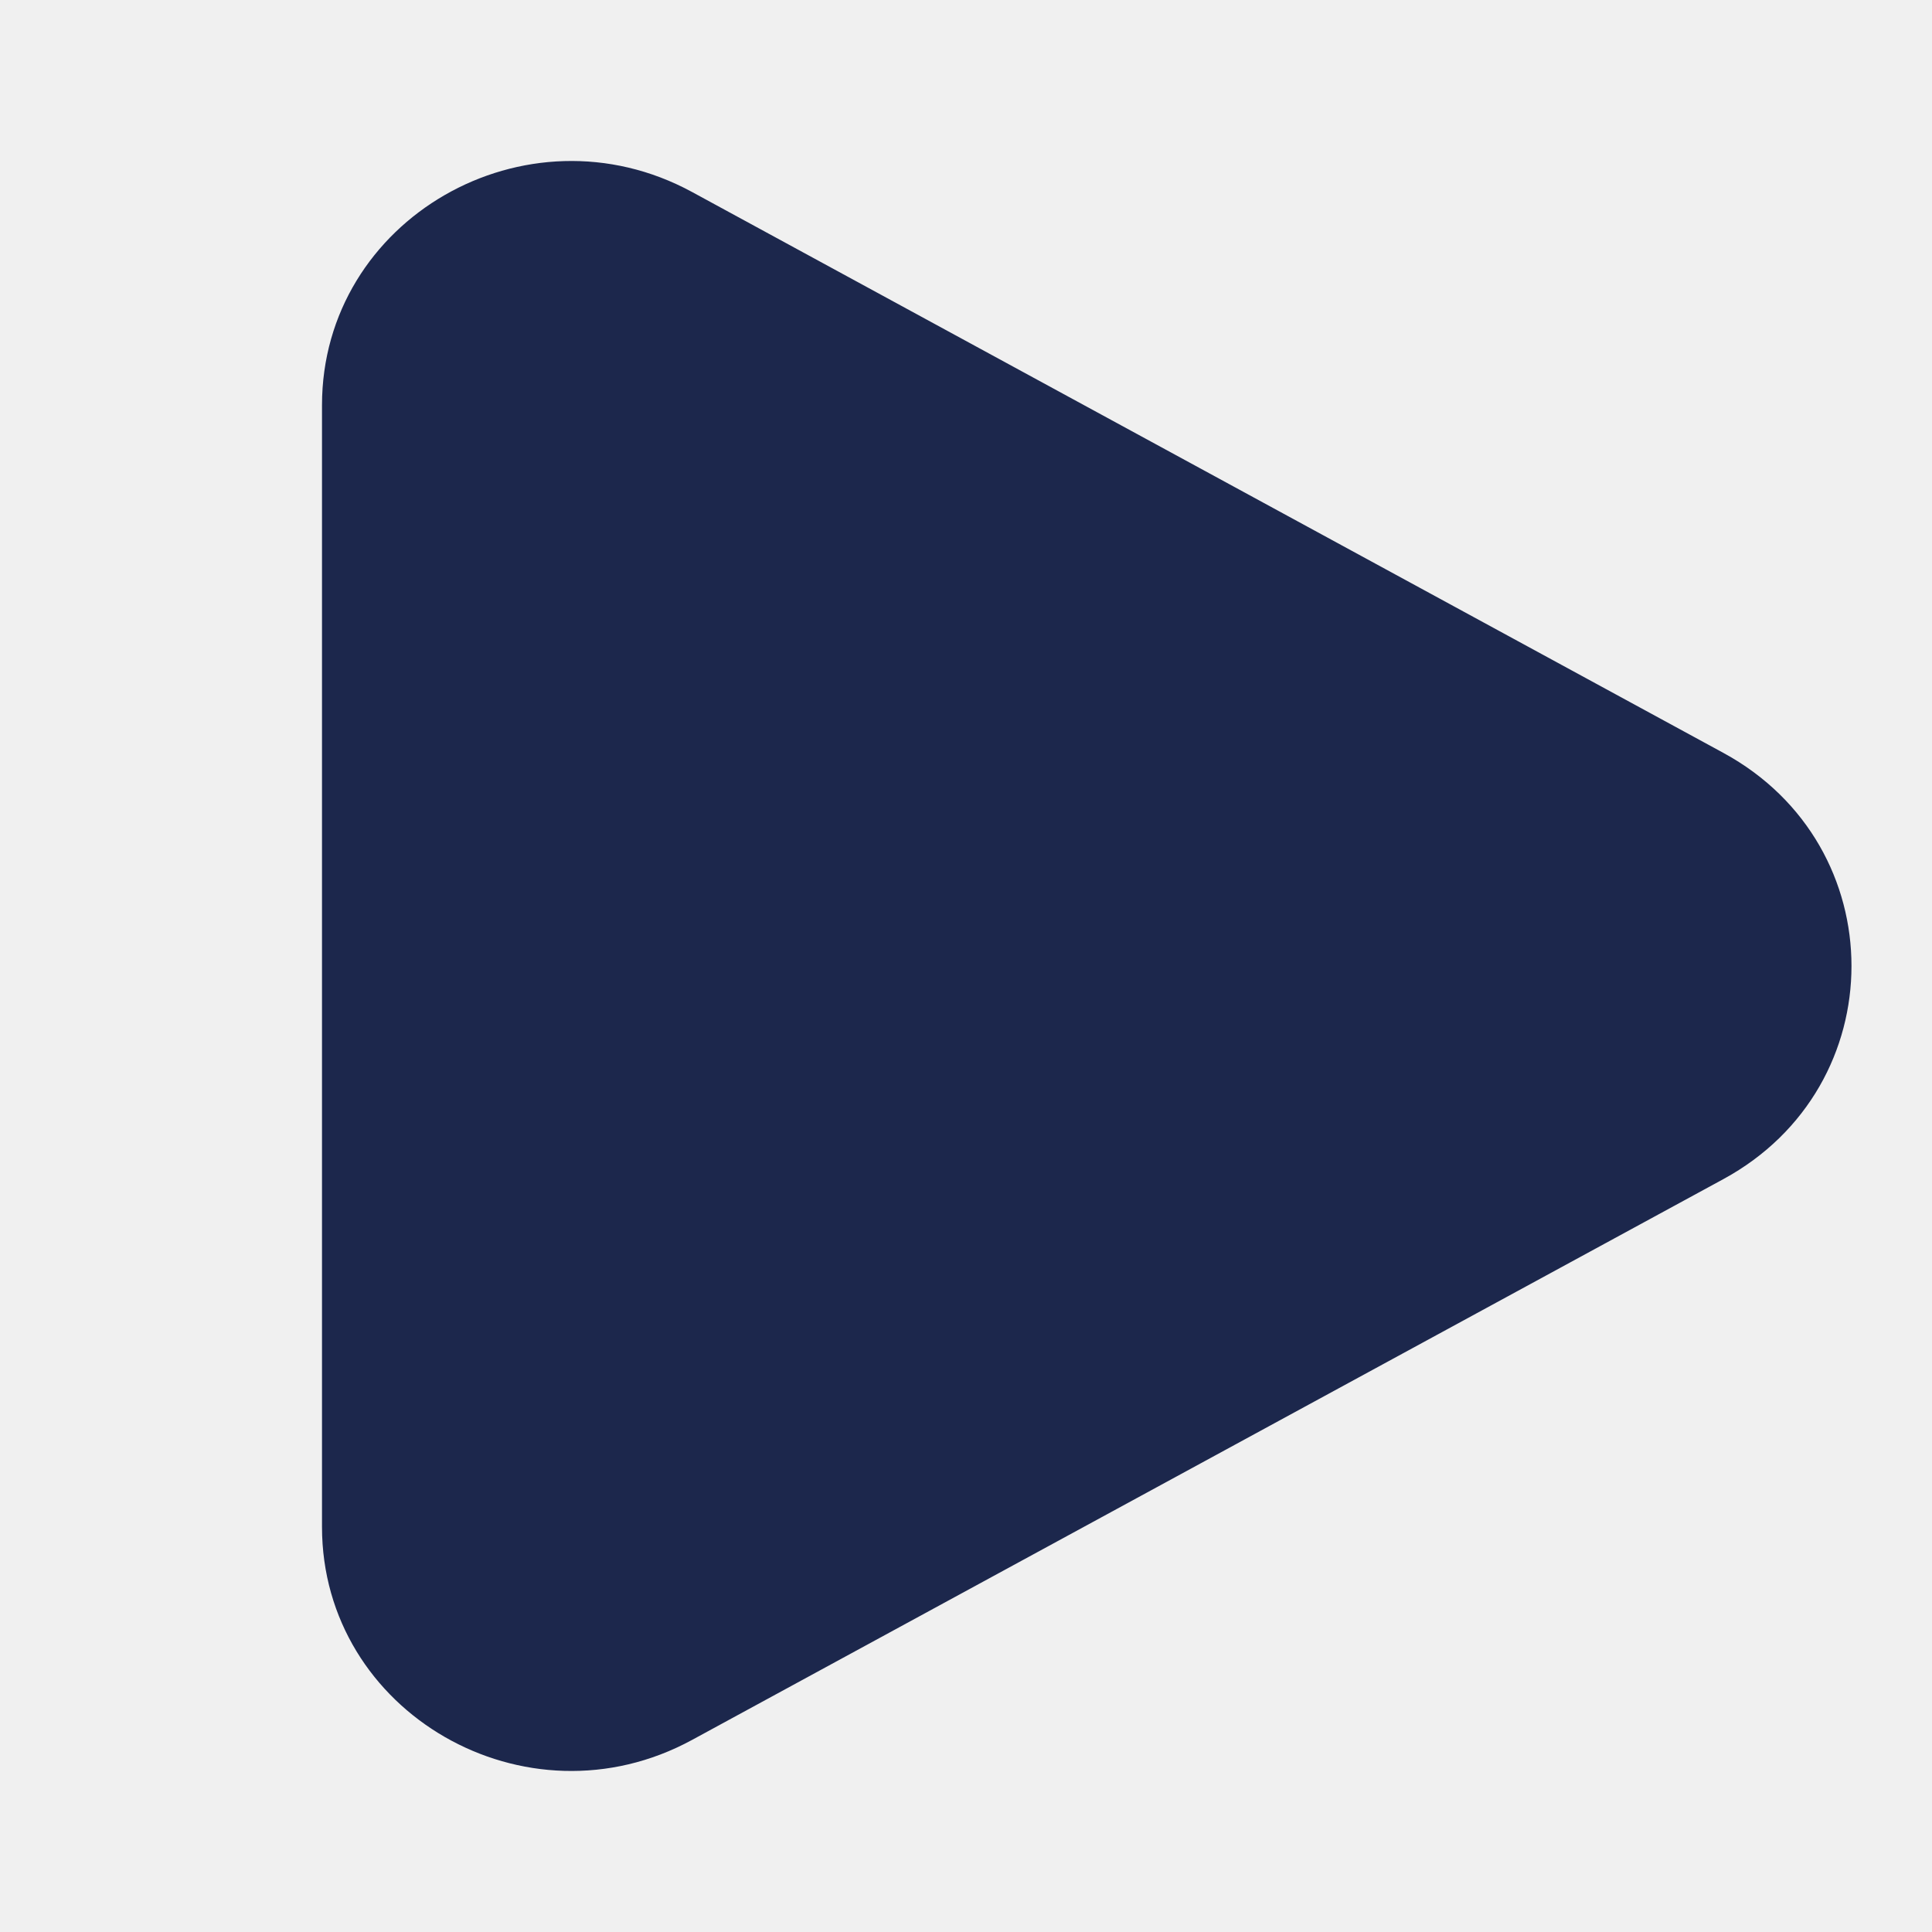
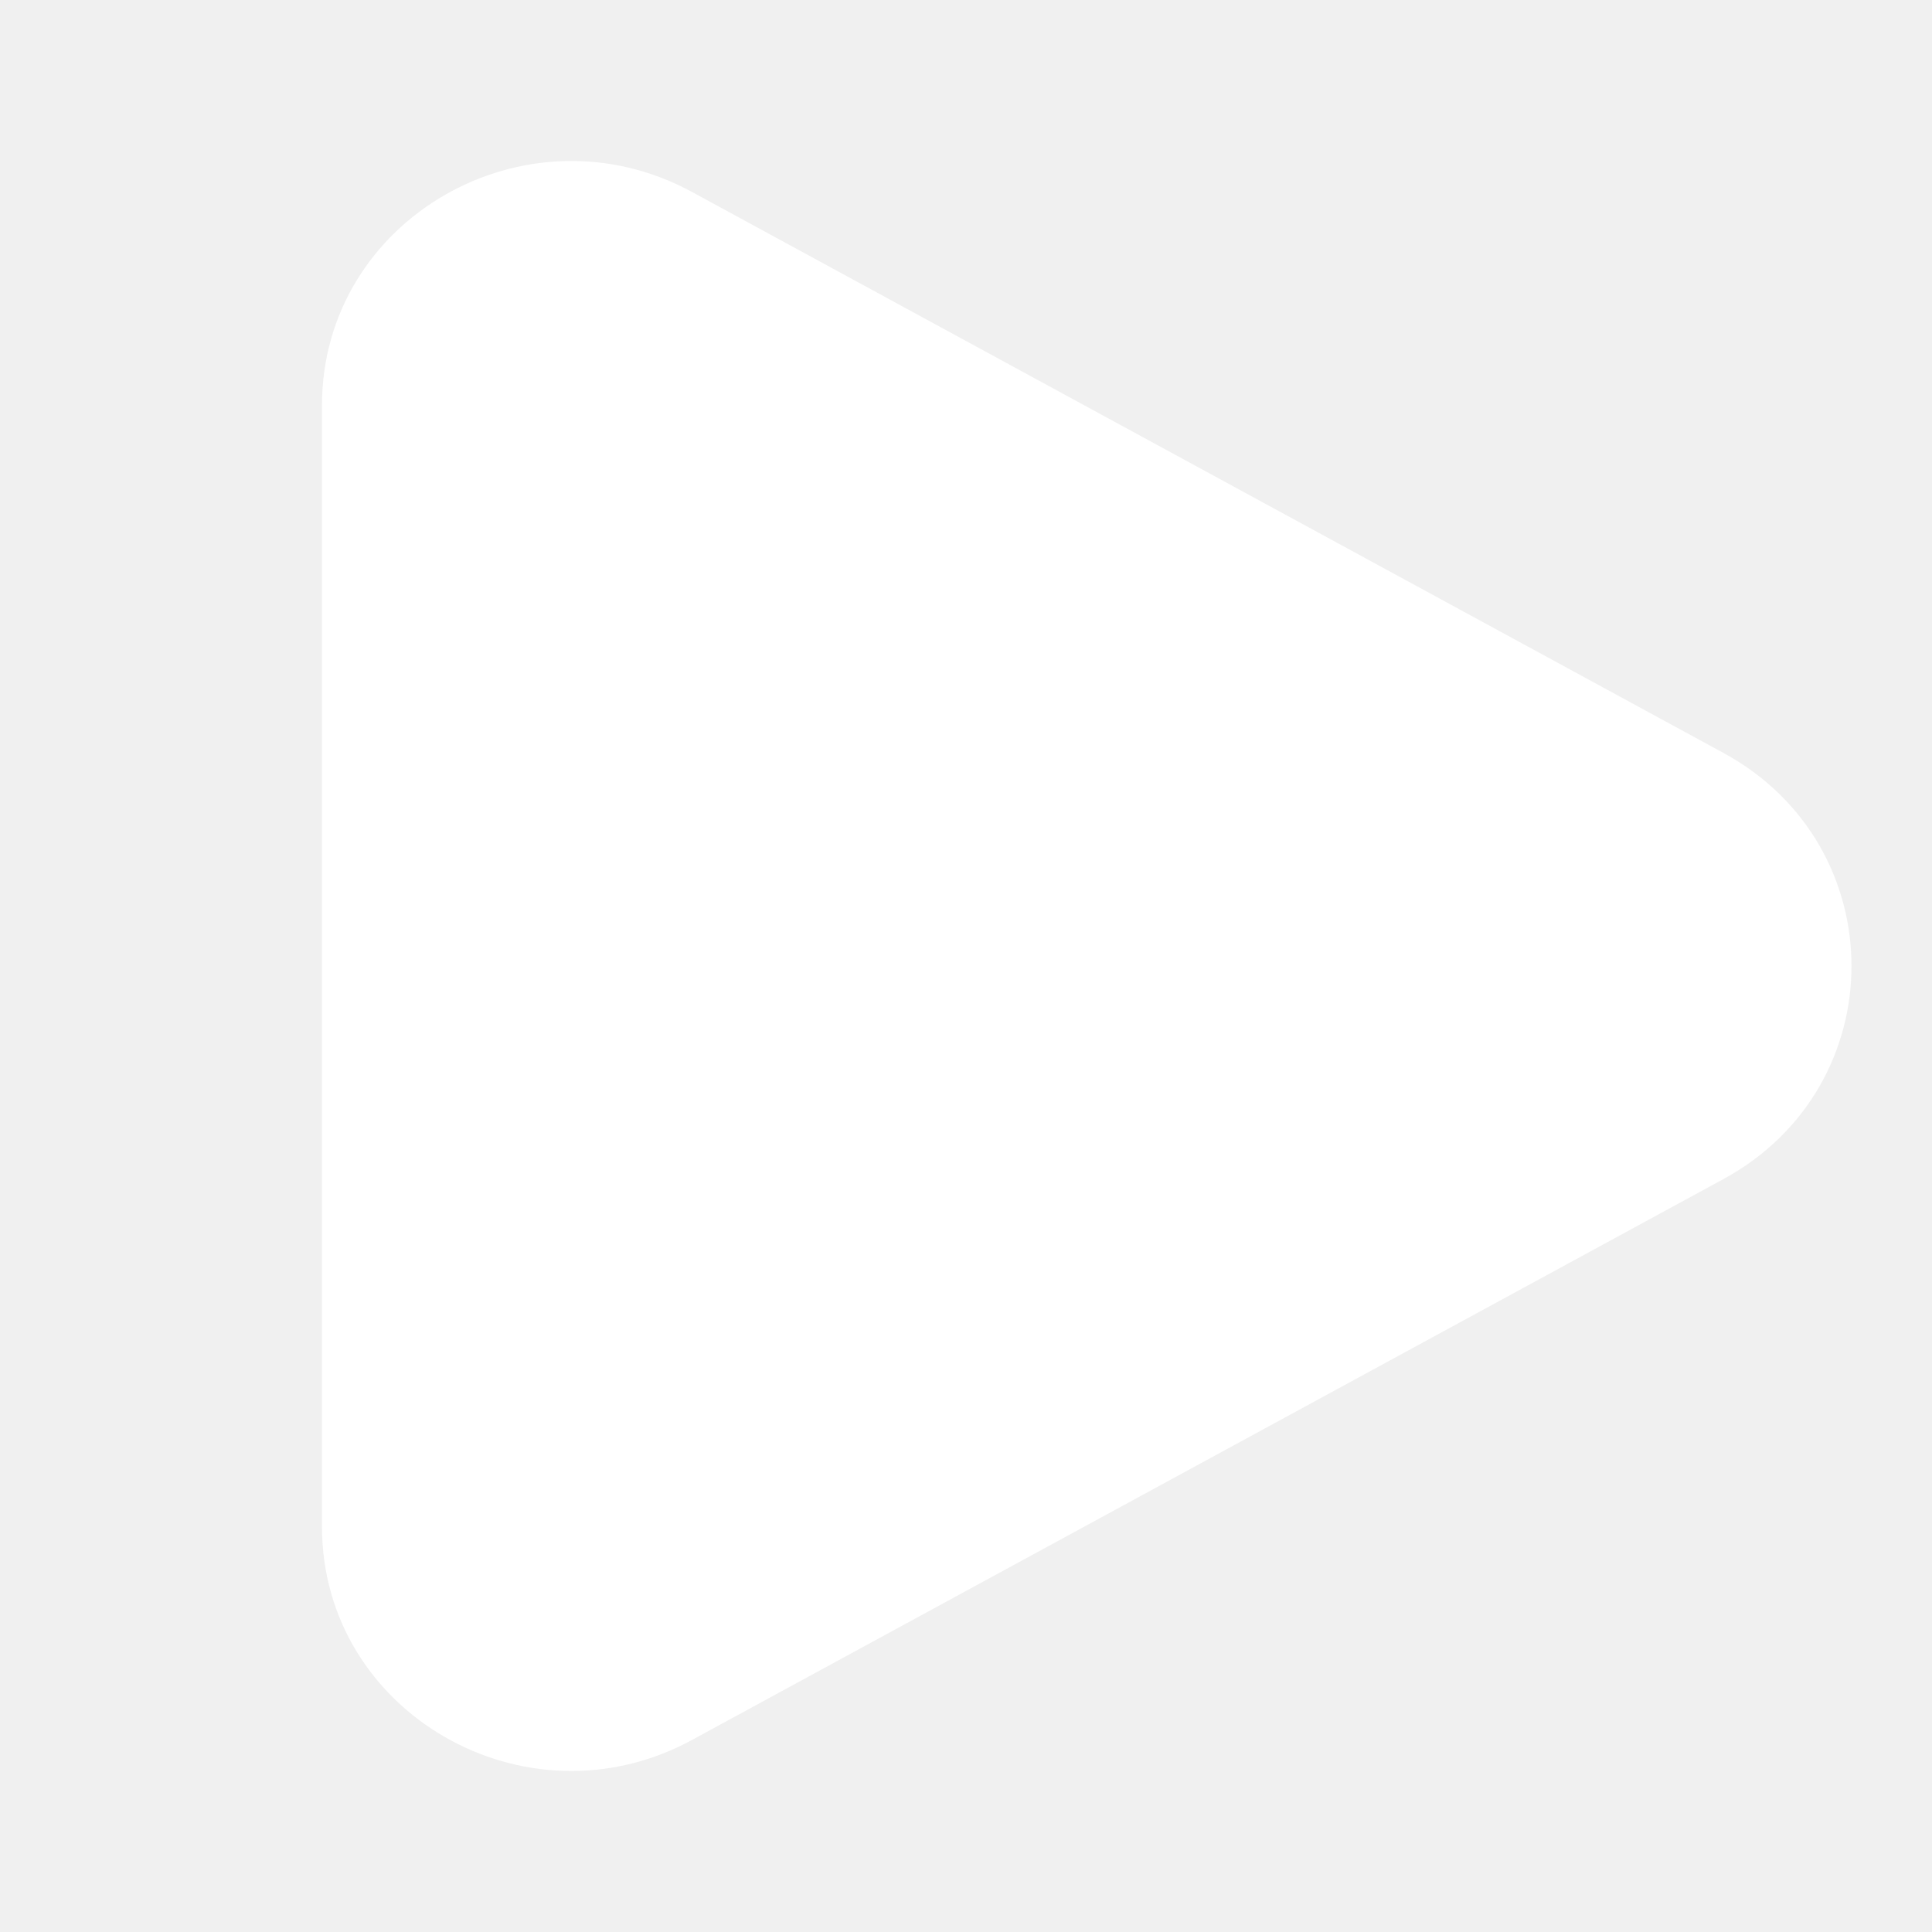
<svg xmlns="http://www.w3.org/2000/svg" width="800px" height="800px" viewBox="0 0 24 24" fill="none">
-   <path d="M21.409 9.353C23.53 10.507 23.53 13.493 21.409 14.647L8.597 21.614C6.534 22.736 4 21.276 4 18.967L4 5.033C4 2.724 6.534 1.264 8.597 2.385L21.409 9.353Z" fill="#1C274C" />
+   <path d="M21.409 9.353C23.53 10.507 23.53 13.493 21.409 14.647L8.597 21.614C6.534 22.736 4 21.276 4 18.967L4 5.033C4 2.724 6.534 1.264 8.597 2.385L21.409 9.353Z" fill="#FFFFFF" />
</svg>
